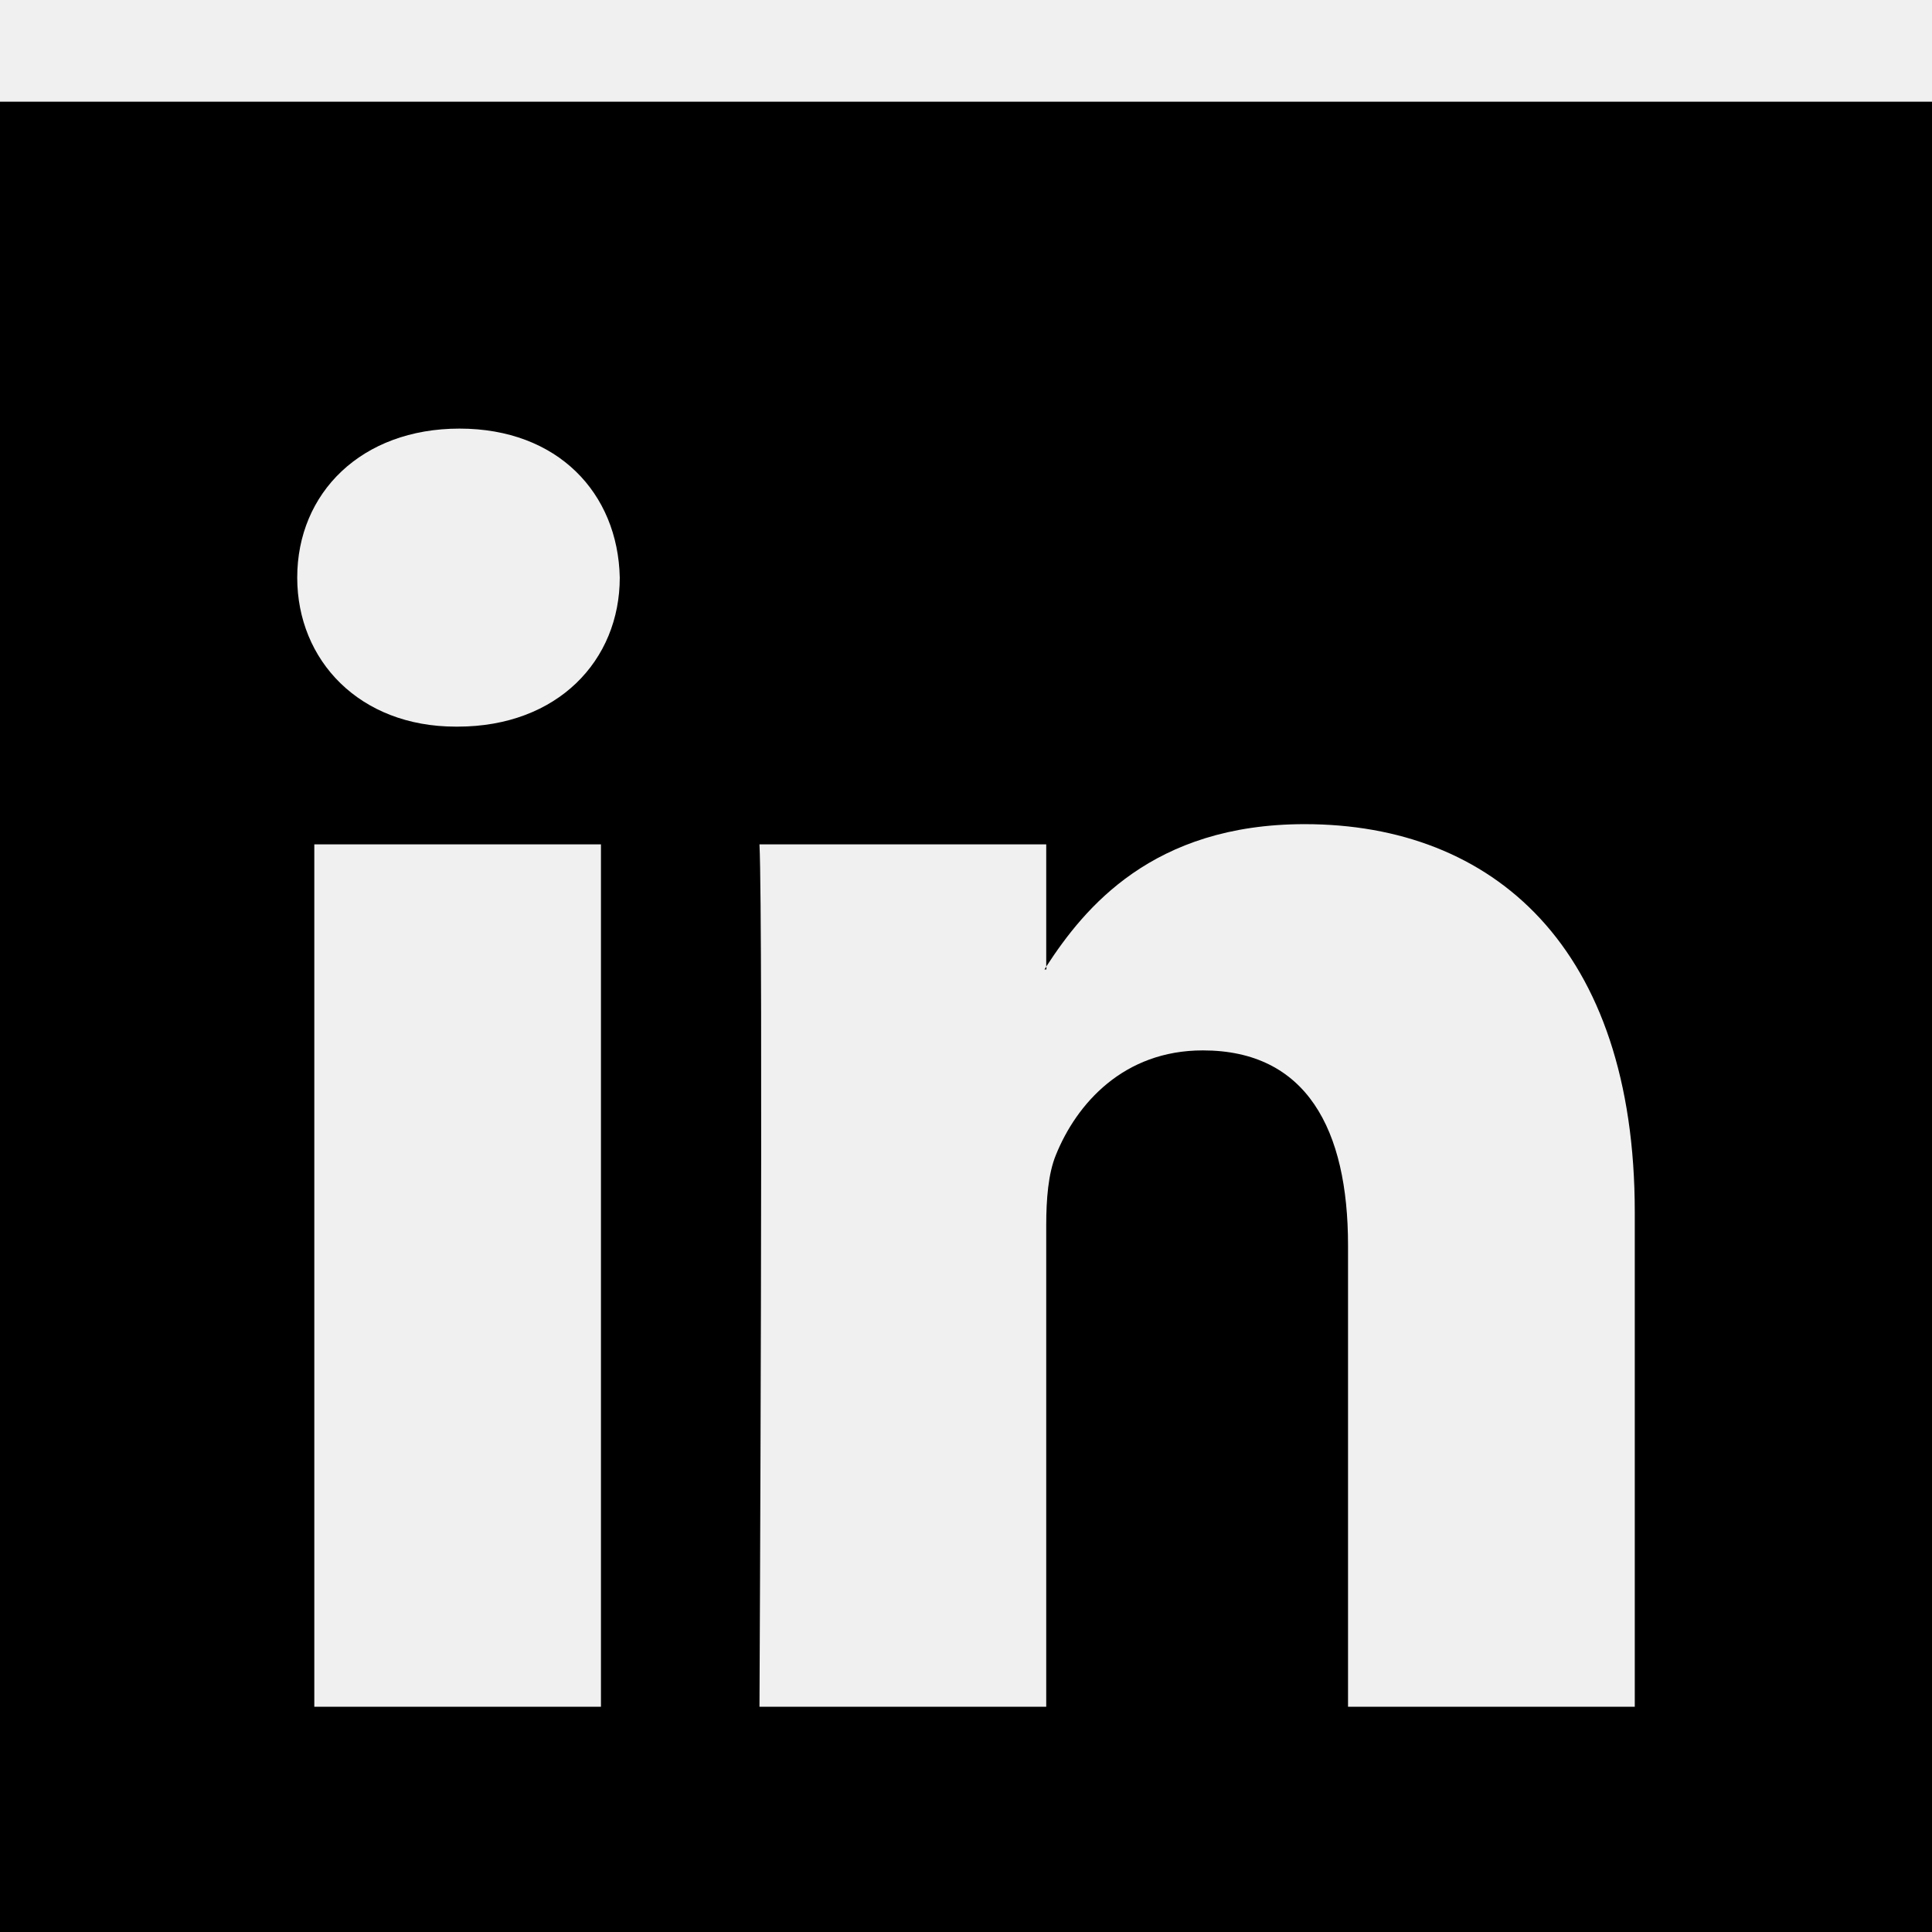
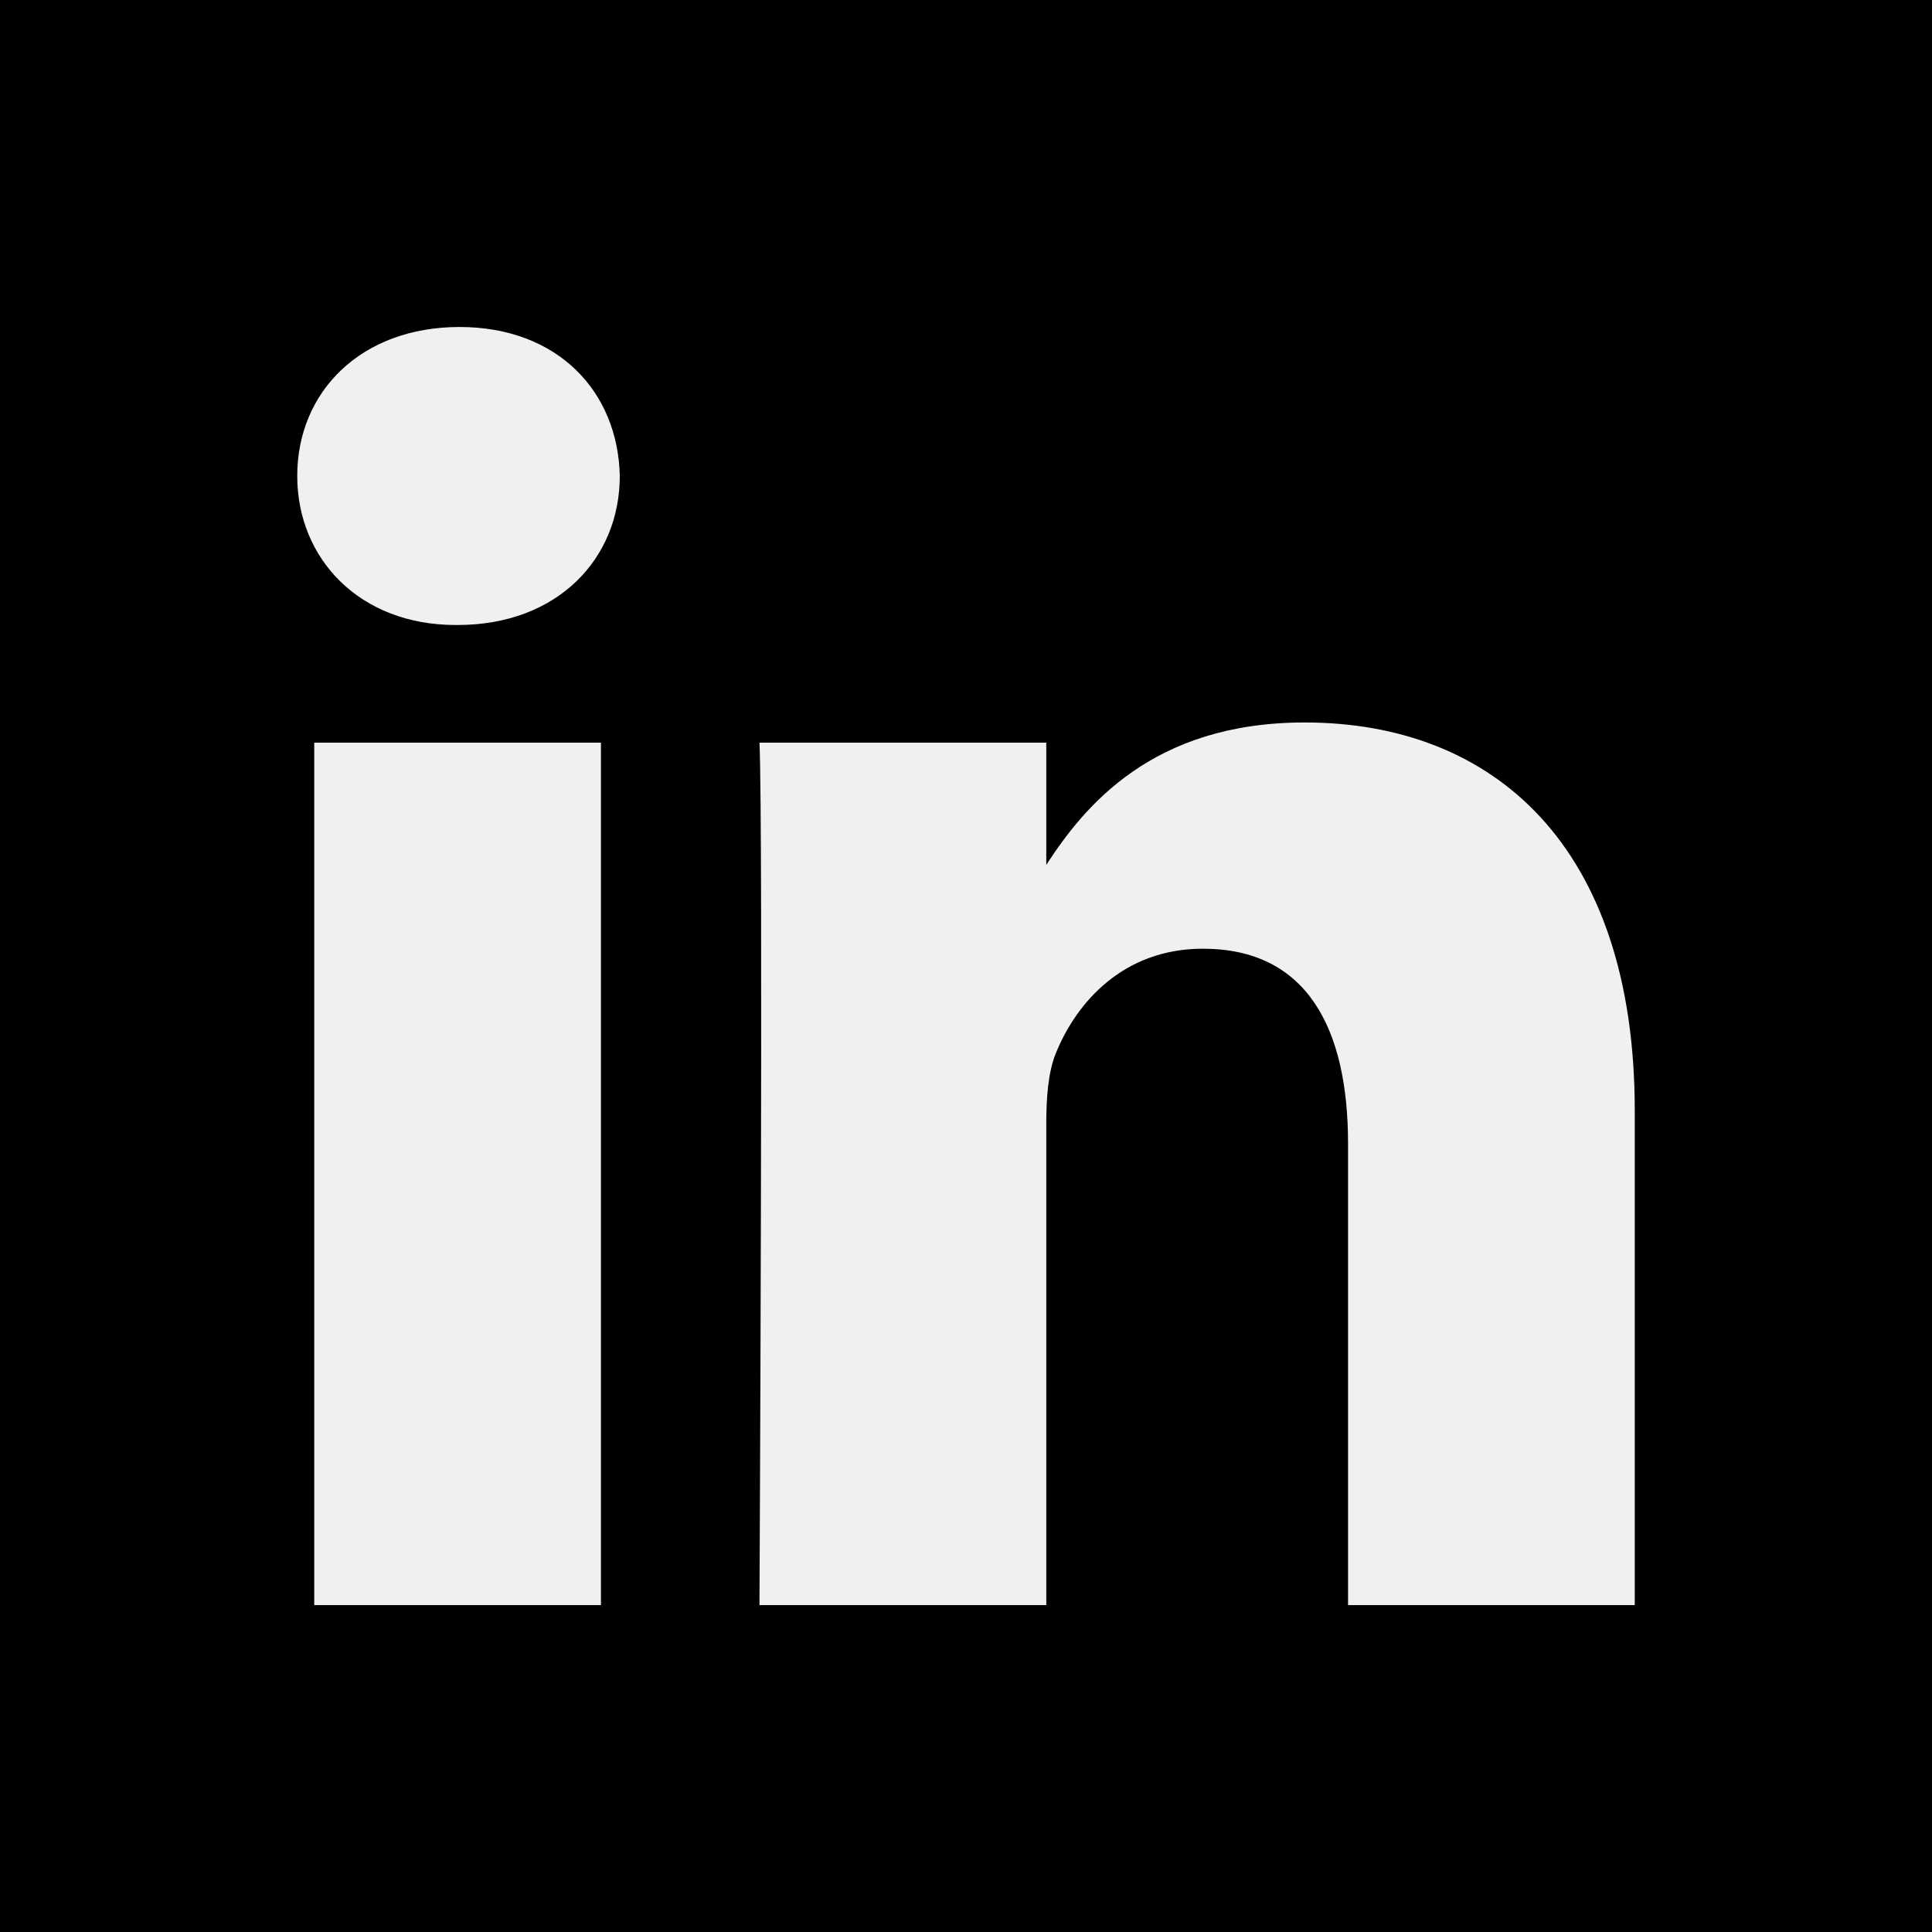
- <svg xmlns="http://www.w3.org/2000/svg" width="19" height="19" viewBox="0 0 19 19" fill="none">
-   <g clip-path="url(#clip0_1797_2596)">
-     <path fill-rule="evenodd" clip-rule="evenodd" d="M10.291 9.534V9.506C10.285 9.515 10.277 9.524 10.271 9.534H10.291Z" fill="black" />
-     <path fill-rule="evenodd" clip-rule="evenodd" d="M0 1V20H19V1H0ZM5.91 16.785H3.091V8.304H5.91V16.785ZM4.5 7.146H4.482C3.536 7.146 2.923 6.495 2.923 5.68C2.923 4.848 3.554 4.215 4.519 4.215C5.484 4.215 6.077 4.848 6.095 5.68C6.095 6.495 5.484 7.146 4.5 7.146ZM16.077 16.785H13.257V12.247C13.257 11.108 12.85 10.33 11.829 10.33C11.05 10.33 10.587 10.854 10.383 11.361C10.309 11.542 10.289 11.794 10.289 12.048V16.785H7.469C7.469 16.785 7.507 9.099 7.469 8.304H10.289V9.506C10.664 8.929 11.333 8.105 12.831 8.105C14.686 8.105 16.077 9.317 16.077 11.921V16.785Z" fill="black" />
-   </g>
-   <defs>
-     <clipPath id="clip0_1797_2596">
-       <rect width="19" height="19" fill="white" />
-     </clipPath>
-   </defs>
+ <svg xmlns="http://www.w3.org/2000/svg" width="20" height="20" viewBox="0 0 20 20" fill="none">
+   <path fill-rule="evenodd" clip-rule="evenodd" d="M0 0V20H20V0H0ZM6.221 16.616H3.253V7.688H6.221V16.616ZM4.737 6.47H4.717C3.722 6.47 3.077 5.784 3.077 4.927C3.077 4.051 3.741 3.385 4.757 3.385C5.772 3.385 6.397 4.051 6.416 4.927C6.416 5.784 5.772 6.47 4.737 6.47ZM16.923 16.616H13.955V11.839C13.955 10.64 13.526 9.821 12.452 9.821C11.632 9.821 11.144 10.372 10.929 10.906C10.851 11.097 10.831 11.362 10.831 11.63V16.616H7.862C7.862 16.616 7.902 8.526 7.862 7.688H10.831V8.953C11.225 8.346 11.929 7.479 13.506 7.479C15.459 7.479 16.923 8.754 16.923 11.496V16.616Z" fill="black" />
</svg>
